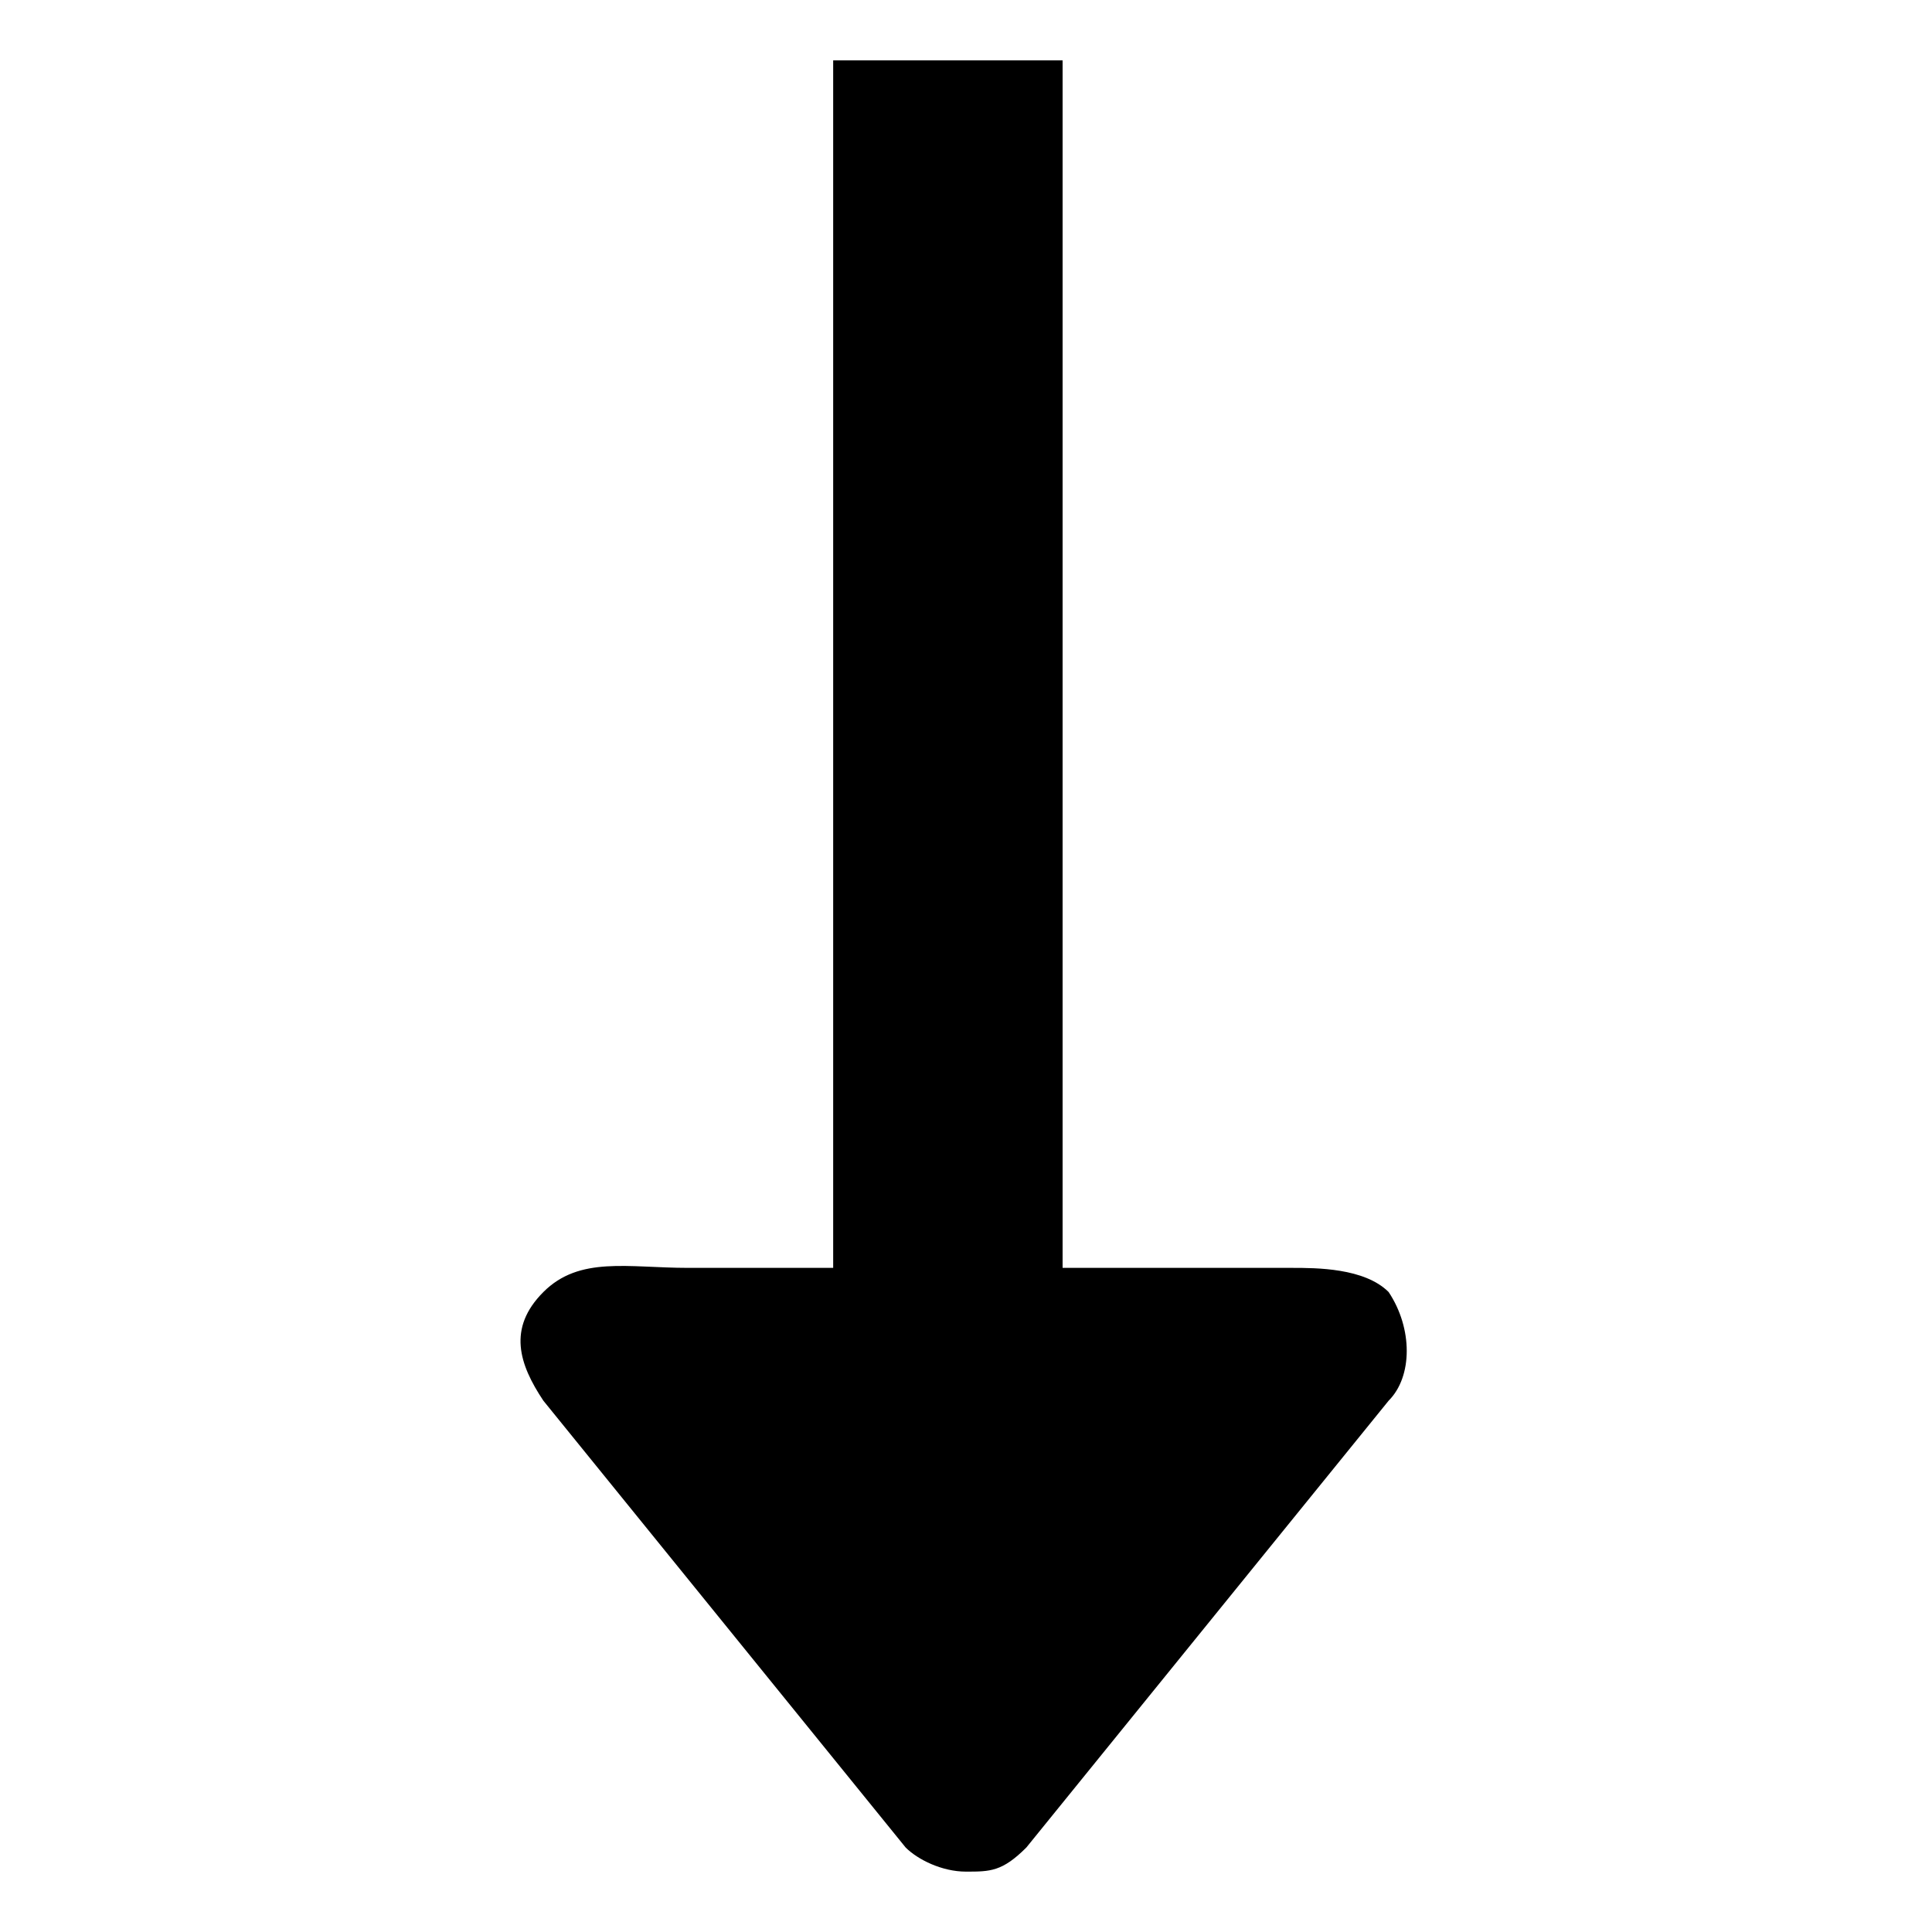
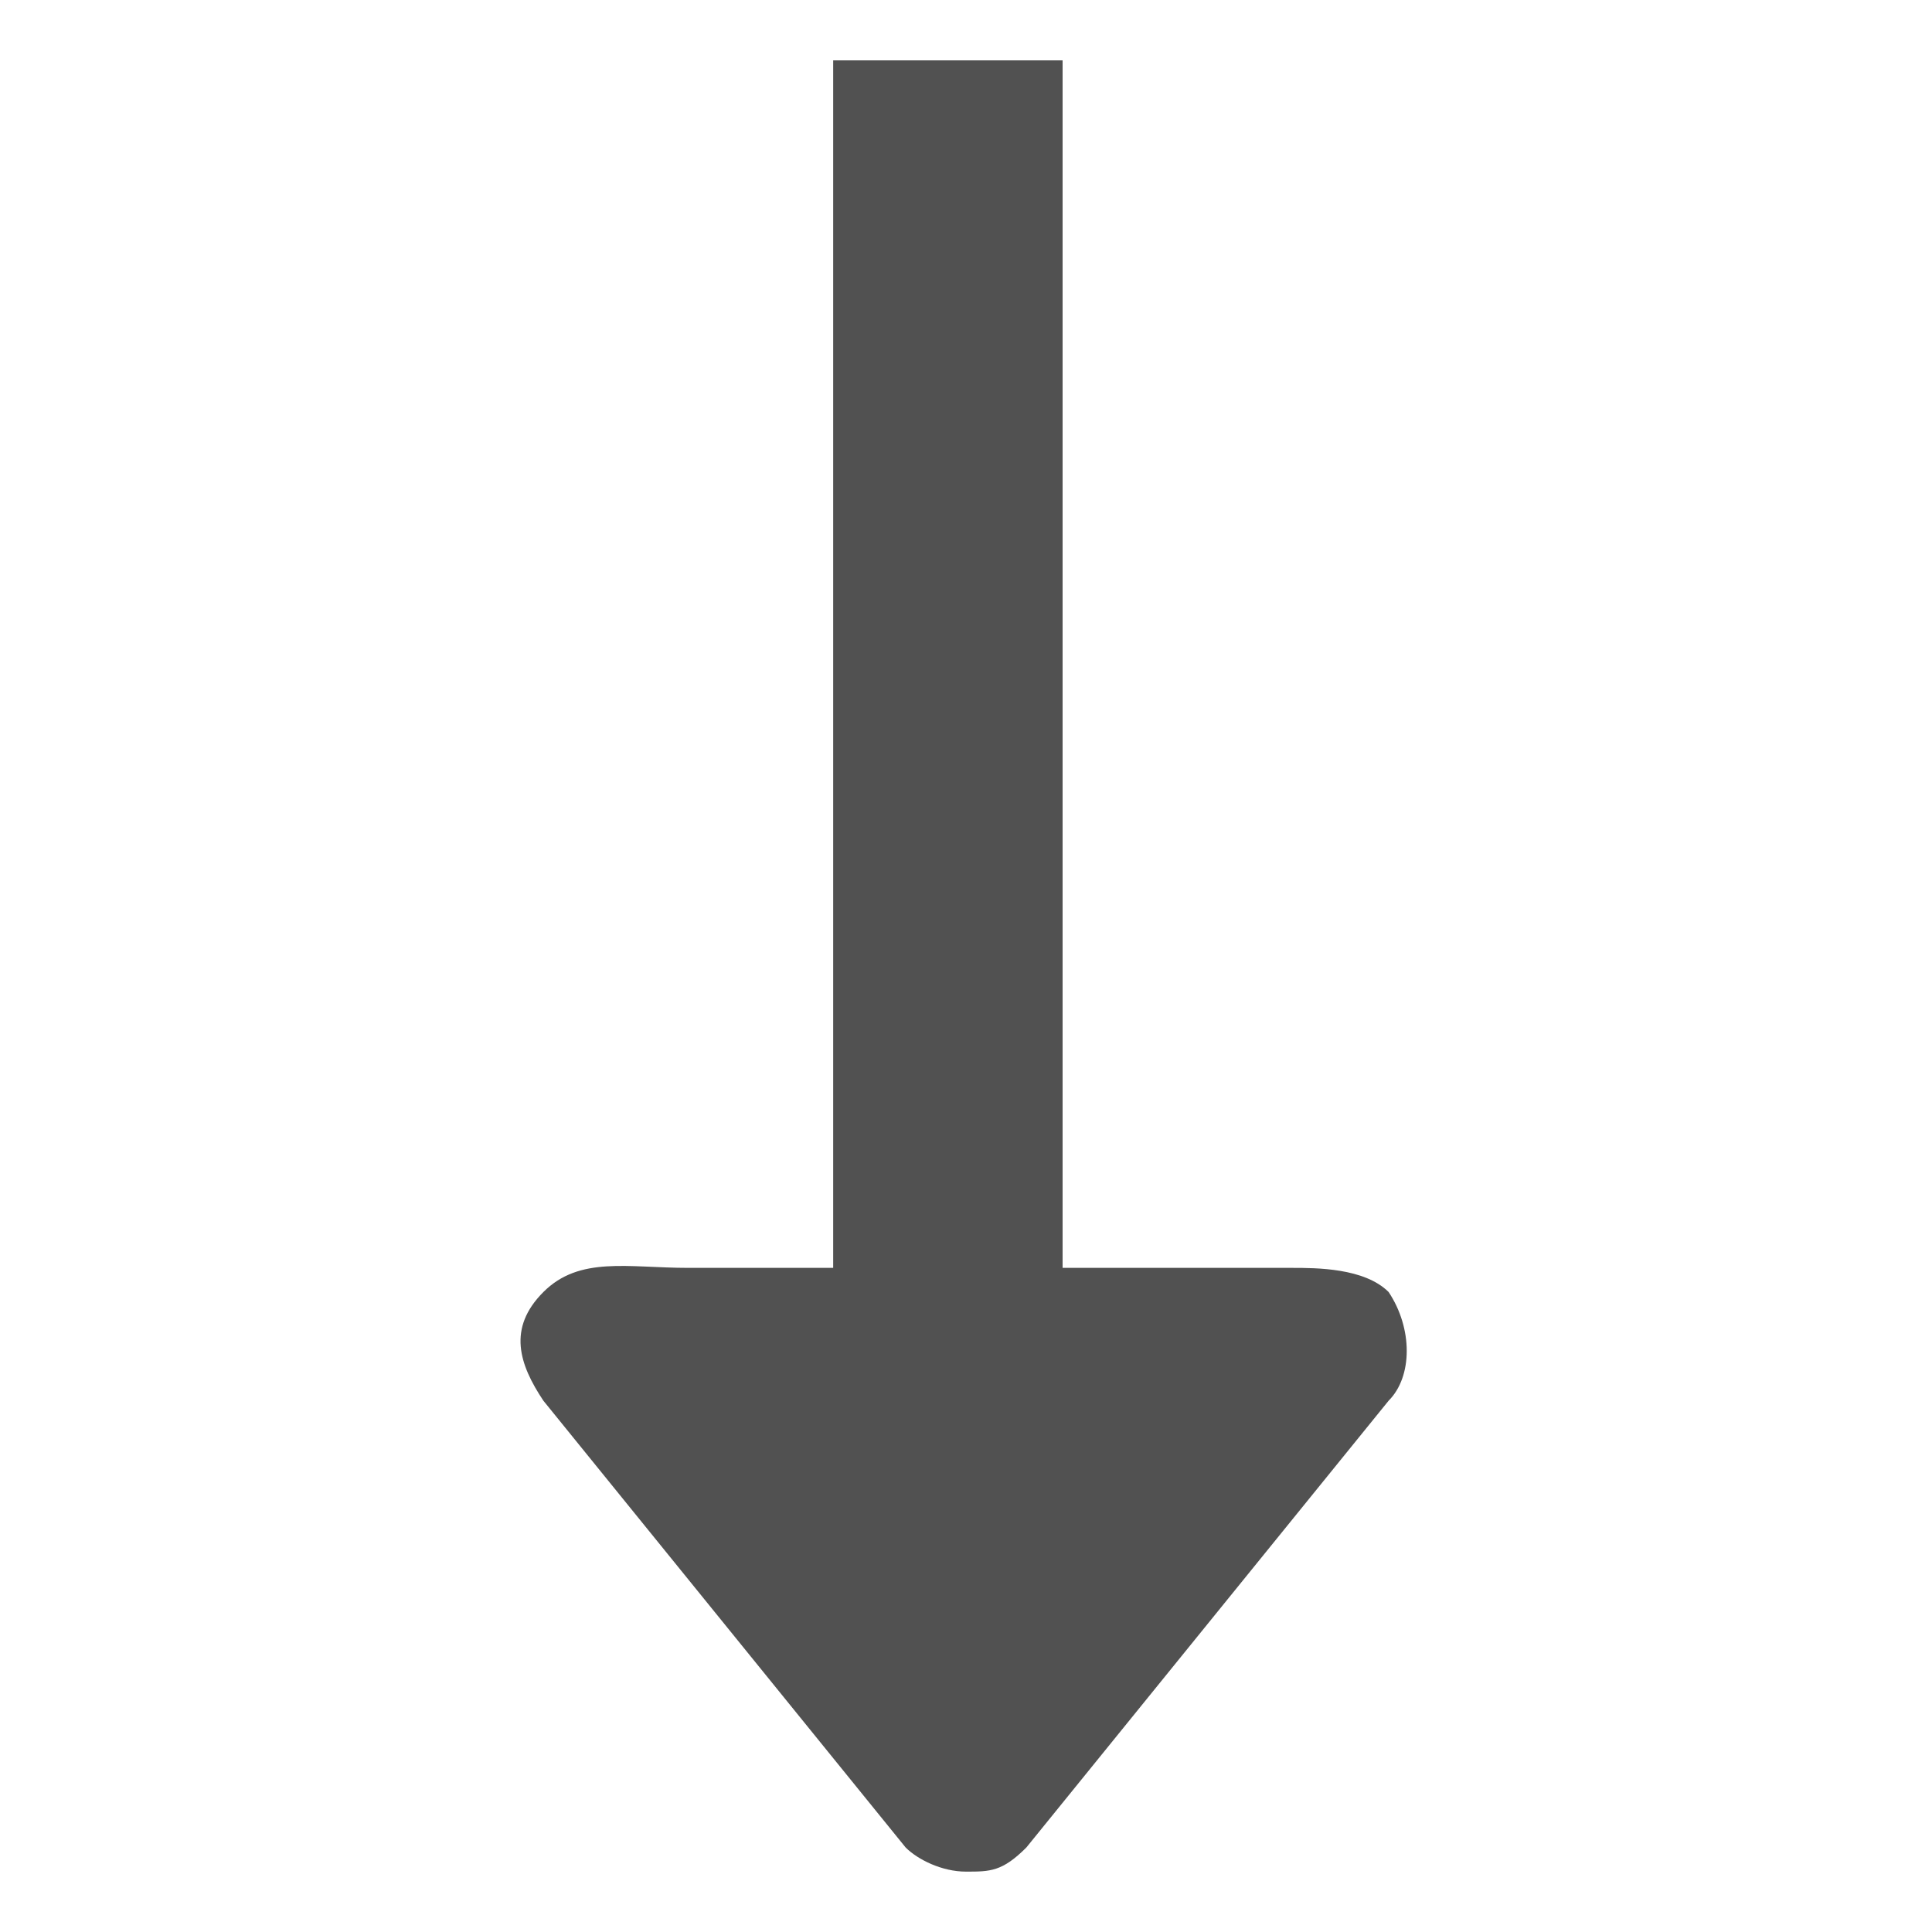
<svg xmlns="http://www.w3.org/2000/svg" version="1.1" id="图层_1" x="0px" y="0px" viewBox="0 0 16 16" style="enable-background:new 0 0 16 16;" xml:space="preserve">
-   <path d="M6.9,10.5H5.7c-0.5,0-0.9-0.1-1.2,0.2s-0.2,0.6,0,0.9l3,3.7c0.1,0.1,0.3,0.2,0.5,0.2c0.2,0,0.3,0,0.5-0.2l3-3.7  c0.2-0.2,0.2-0.6,0-0.9c-0.2-0.2-0.6-0.2-0.8-0.2H8.8v-10H6.9V10.5z" />
+   <path d="M6.9,10.5H5.7c-0.5,0-0.9-0.1-1.2,0.2s-0.2,0.6,0,0.9l3,3.7c0.1,0.1,0.3,0.2,0.5,0.2c0.2,0,0.3,0,0.5-0.2l3-3.7  c0.2-0.2,0.2-0.6,0-0.9c-0.2-0.2-0.6-0.2-0.8-0.2H8.8v-10H6.9V10.5z" fill="#515151" />
</svg>
